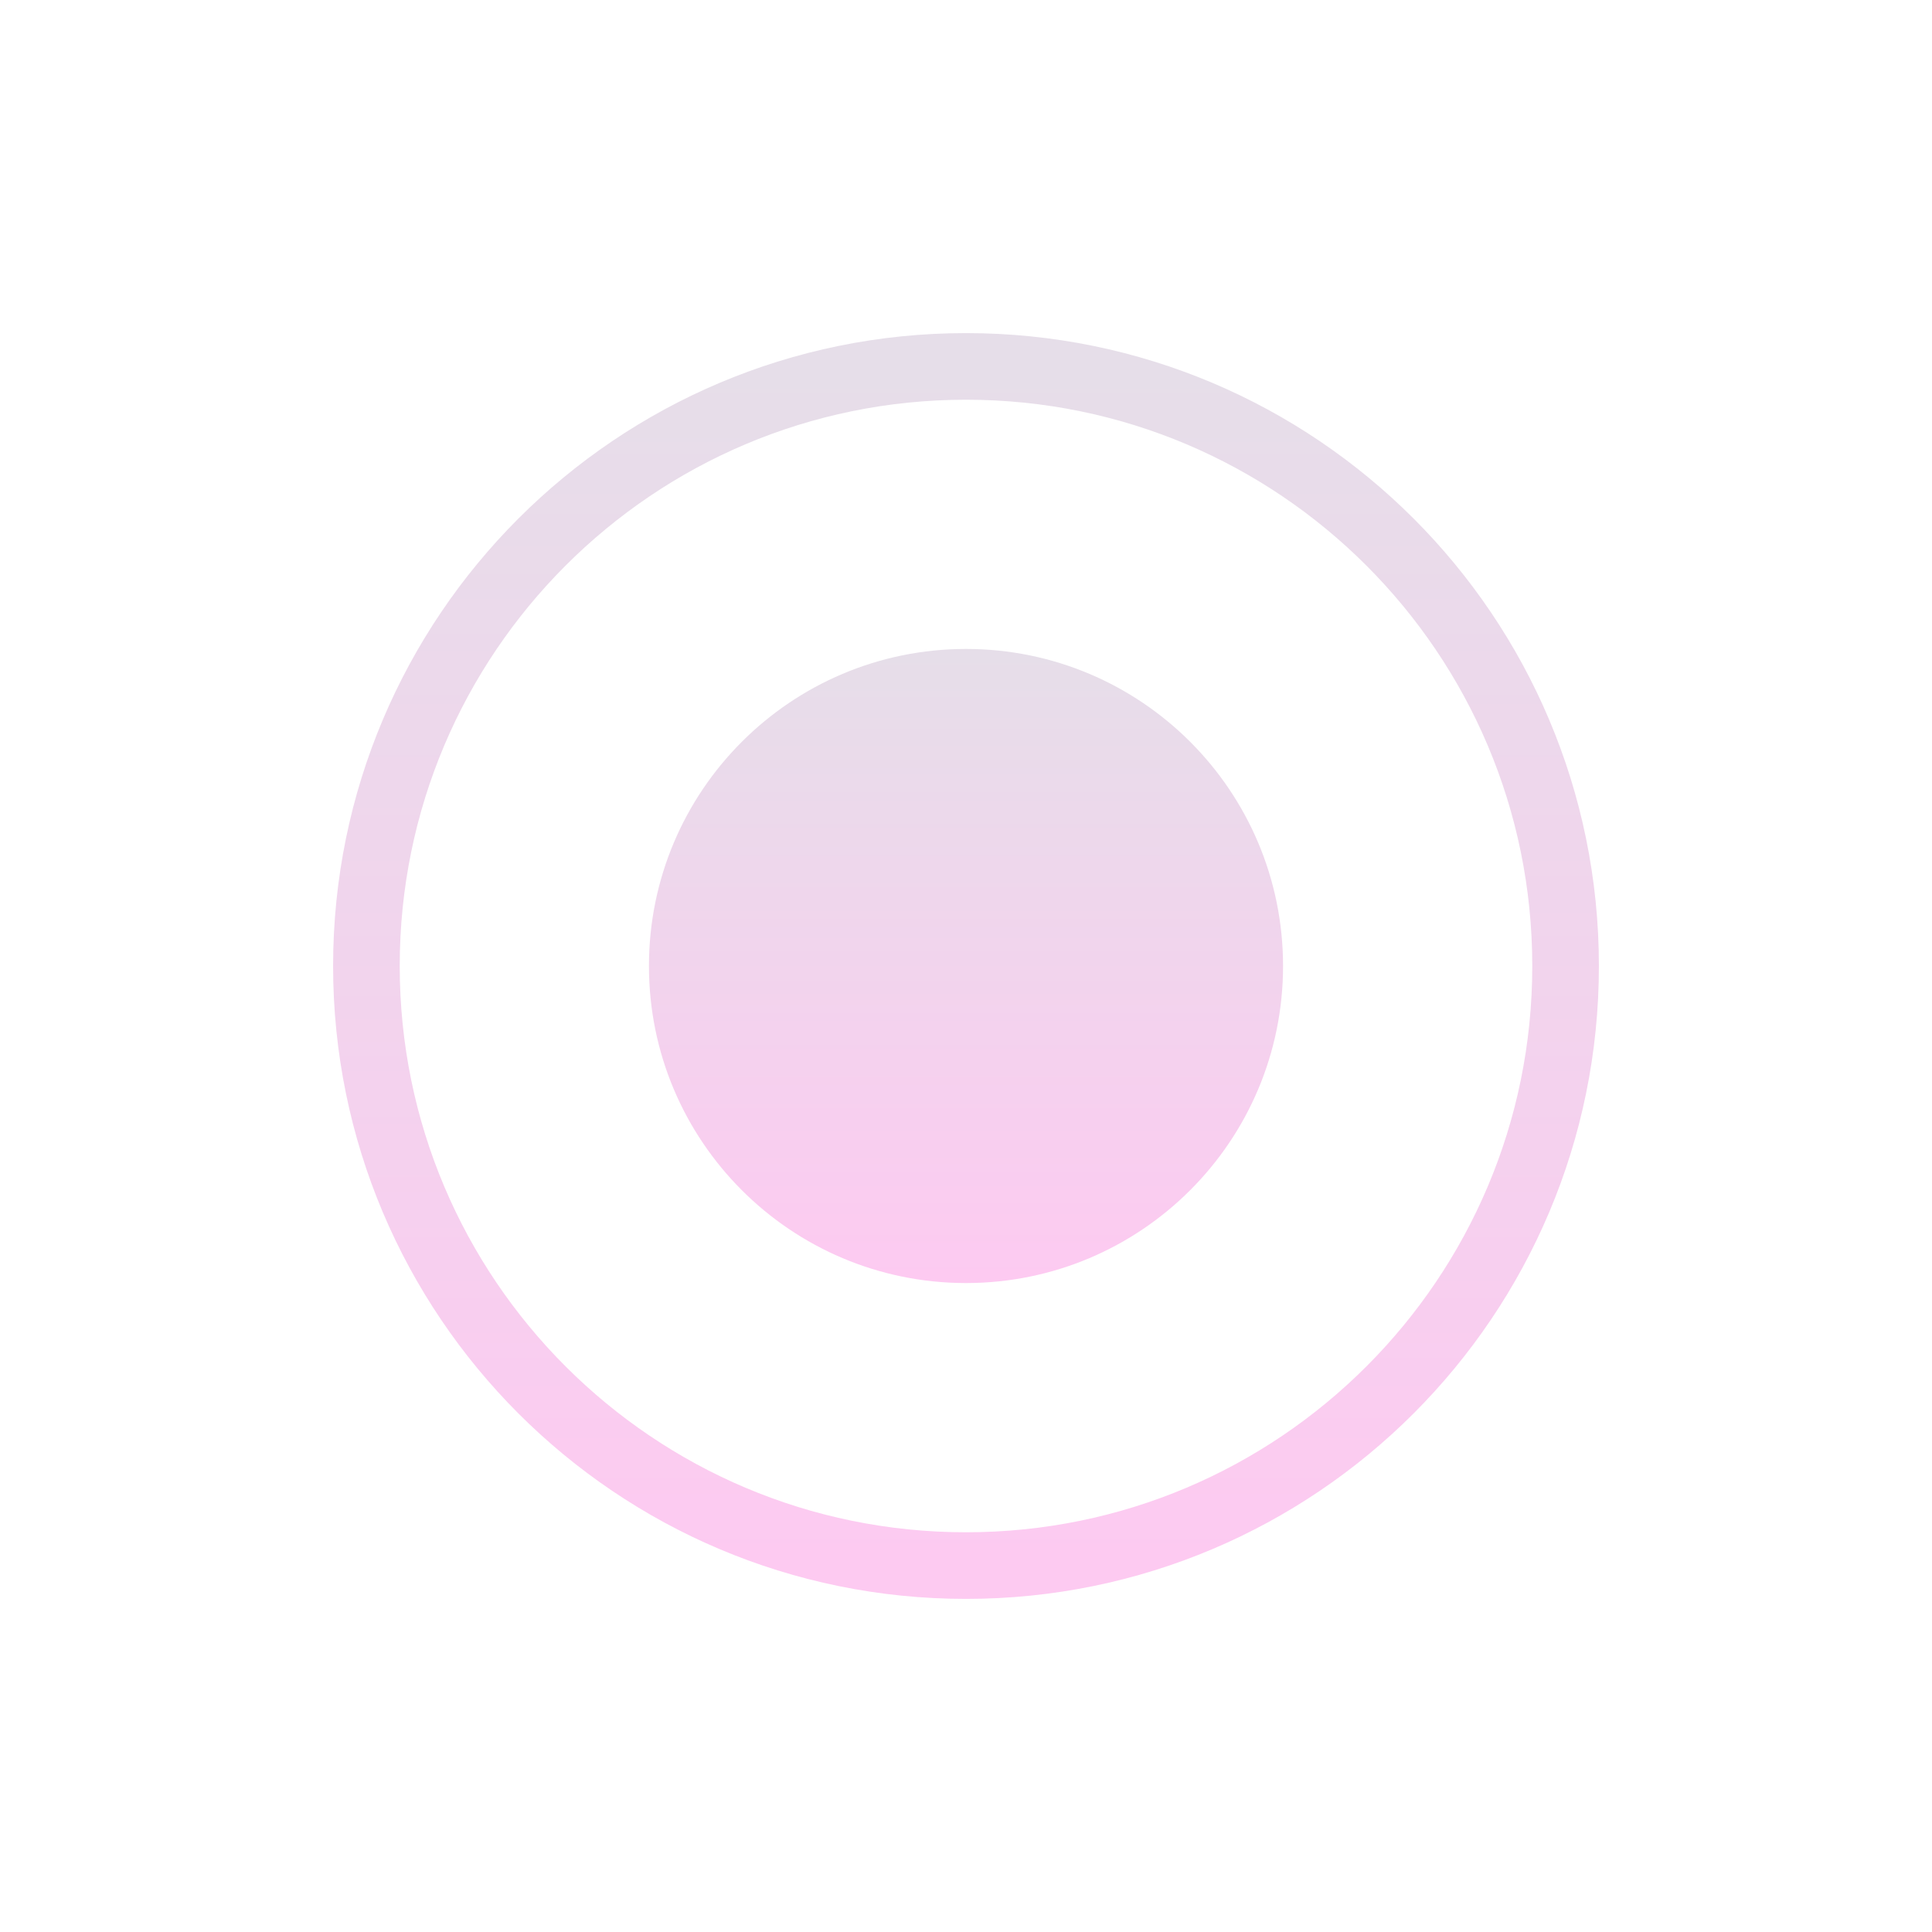
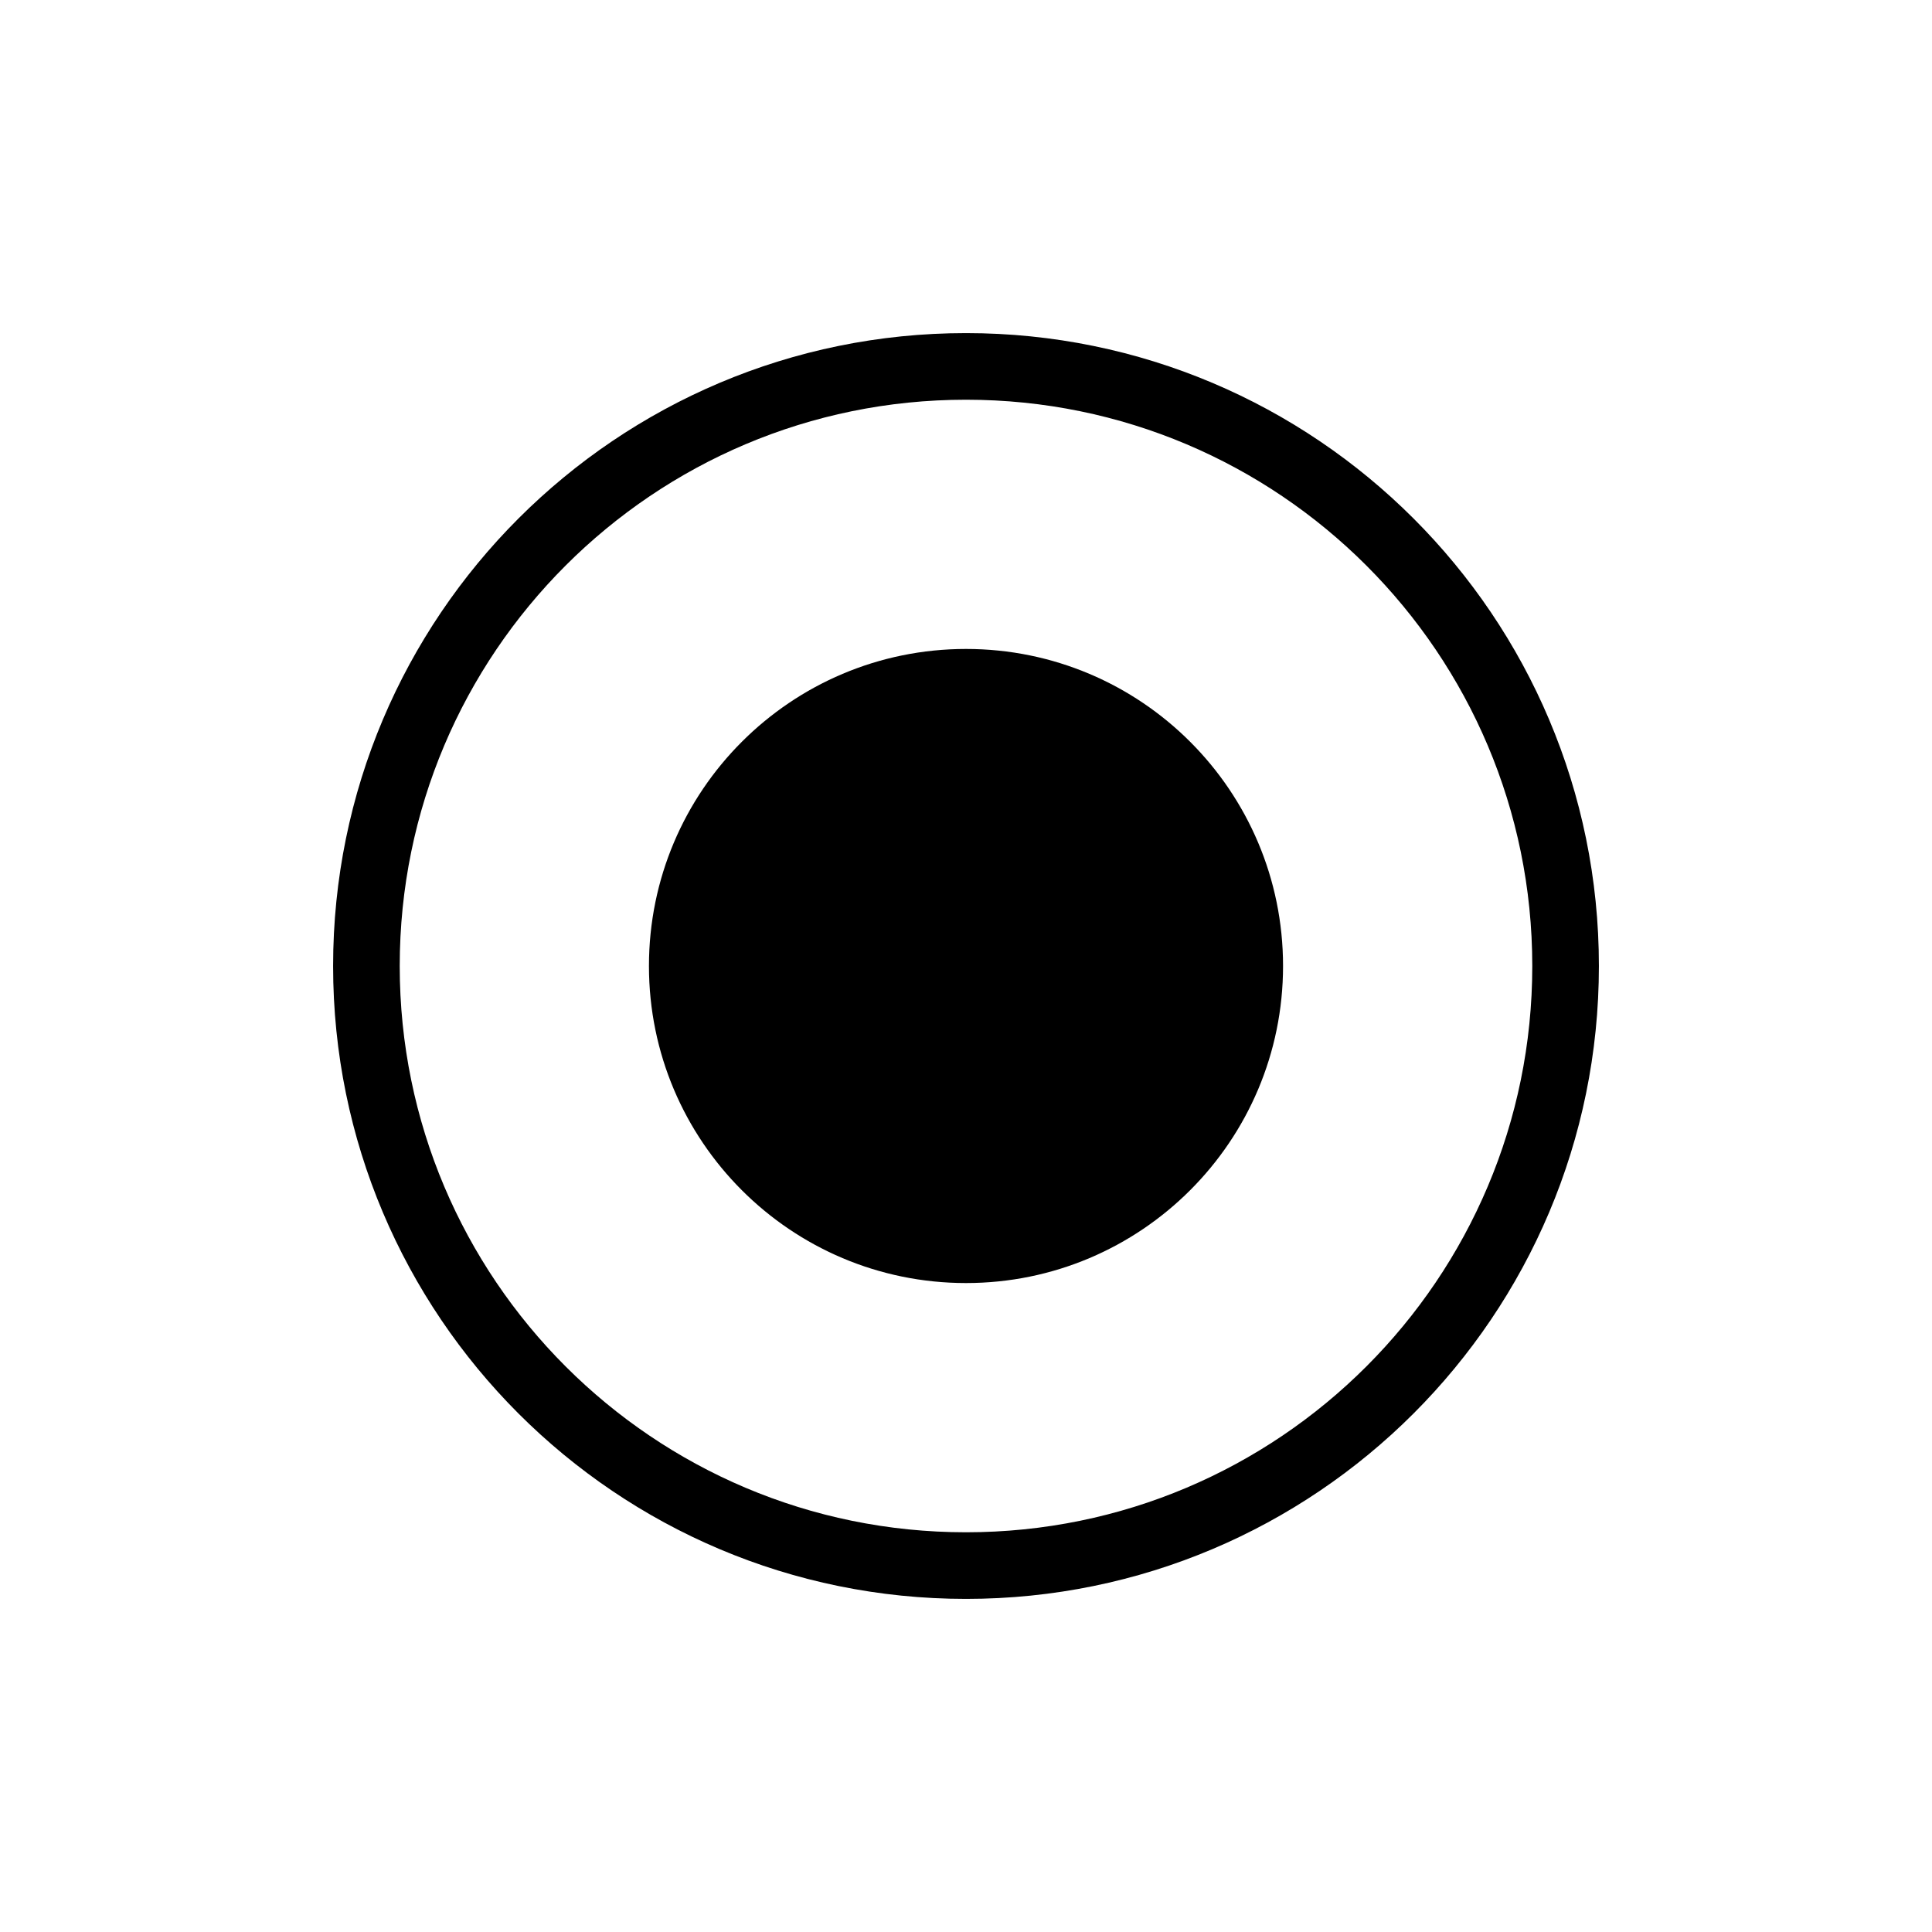
<svg xmlns="http://www.w3.org/2000/svg" width="29px" height="29px" viewBox="0 0 29 29" version="1.1">
  <defs>
    <linearGradient x1="50%" y1="0%" x2="50%" y2="100%" id="linearGradient-1">
-       <stop stop-color="#E6DEE9" offset="0%" />
-       <stop stop-color="#FDCAF1" offset="100%" />
+       <stop stop-color="#000" offset="0%" />
+       <stop stop-color="#000" offset="100%" />
    </linearGradient>
  </defs>
  <g id="Design" stroke="none" stroke-width="1" fill="none" fill-rule="evenodd">
    <g id="Artboard" transform="translate(-1022, -375)">
      <g id="Group-13-Copy" transform="translate(375, 347)">
        <g id="marker" transform="translate(648, 29)">
          <g id="Group-3">
            <circle id="Oval" stroke="url(#linearGradient-1)" cx="13.5" cy="13.5" r="9" />
            <circle id="Oval" fill="url(#linearGradient-1)" cx="13.5" cy="13.5" r="4.759" />
          </g>
        </g>
      </g>
    </g>
  </g>
</svg>
